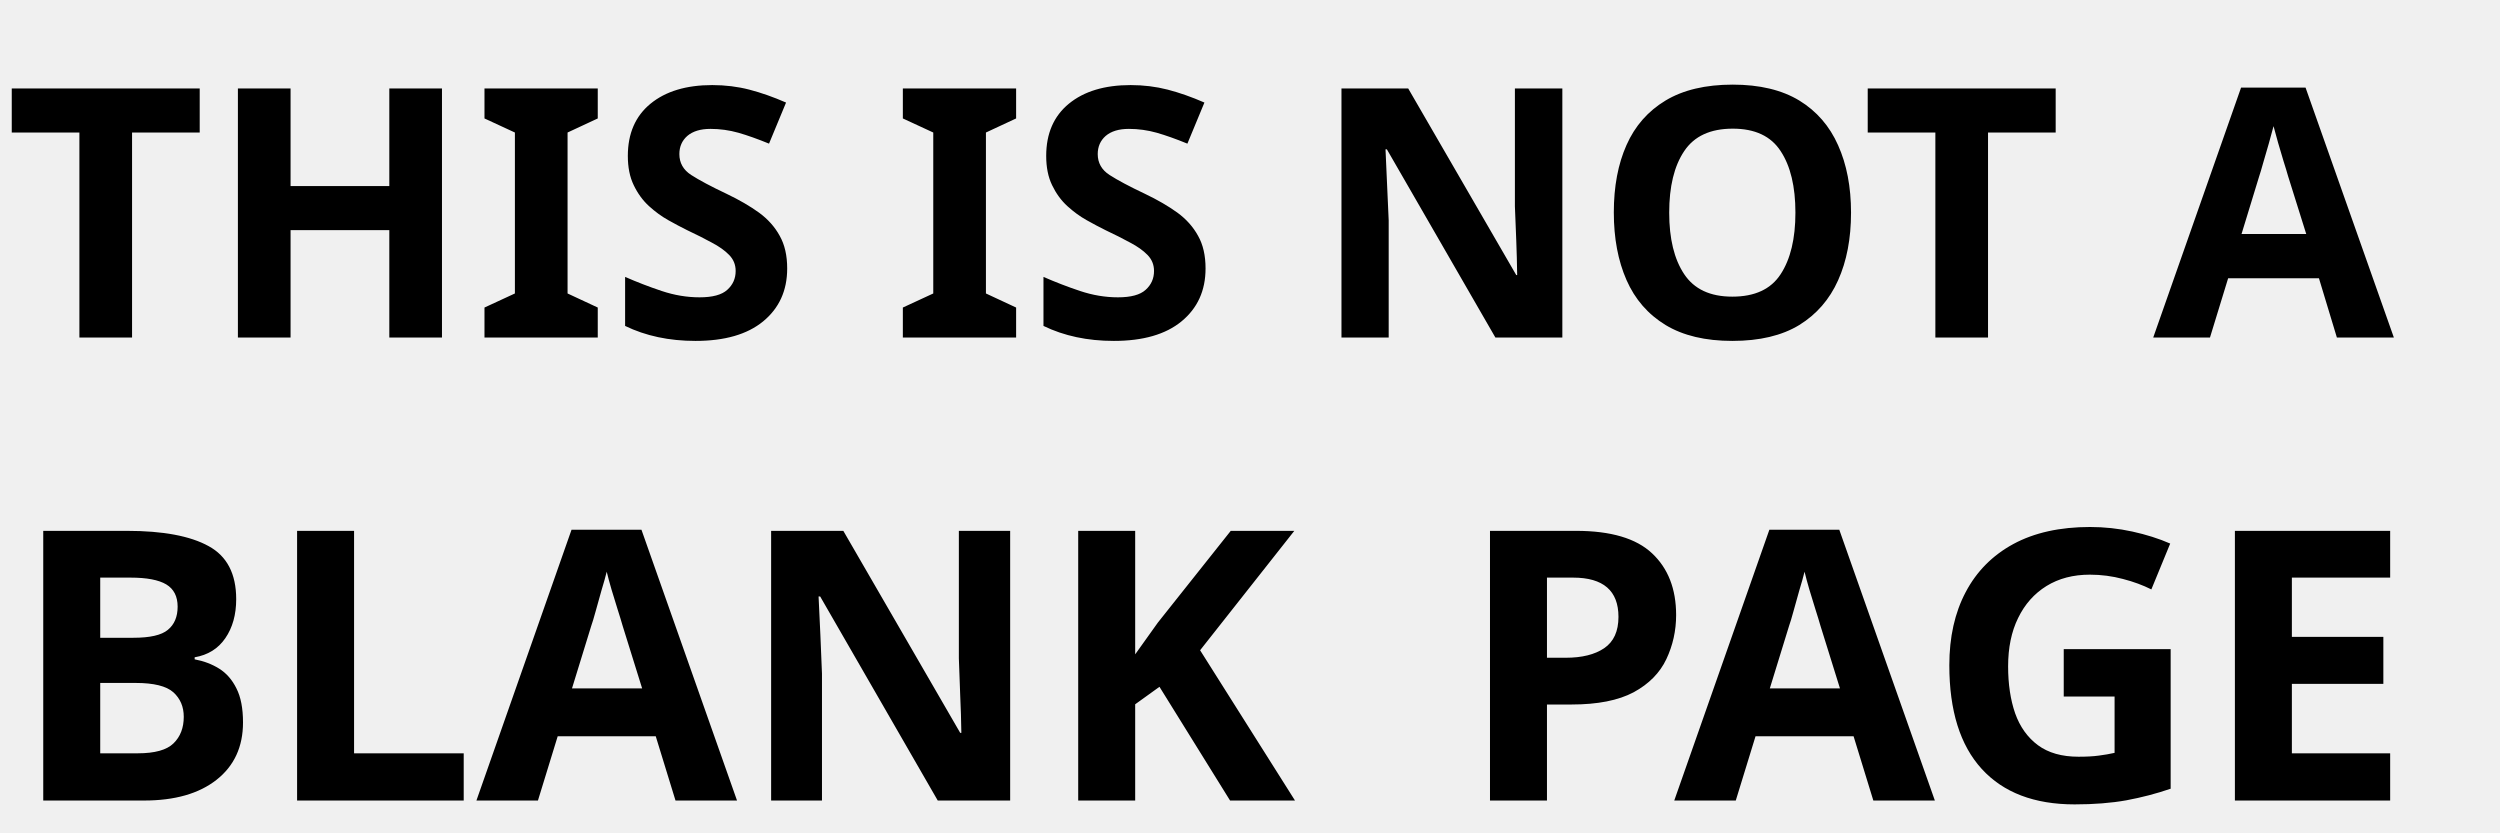
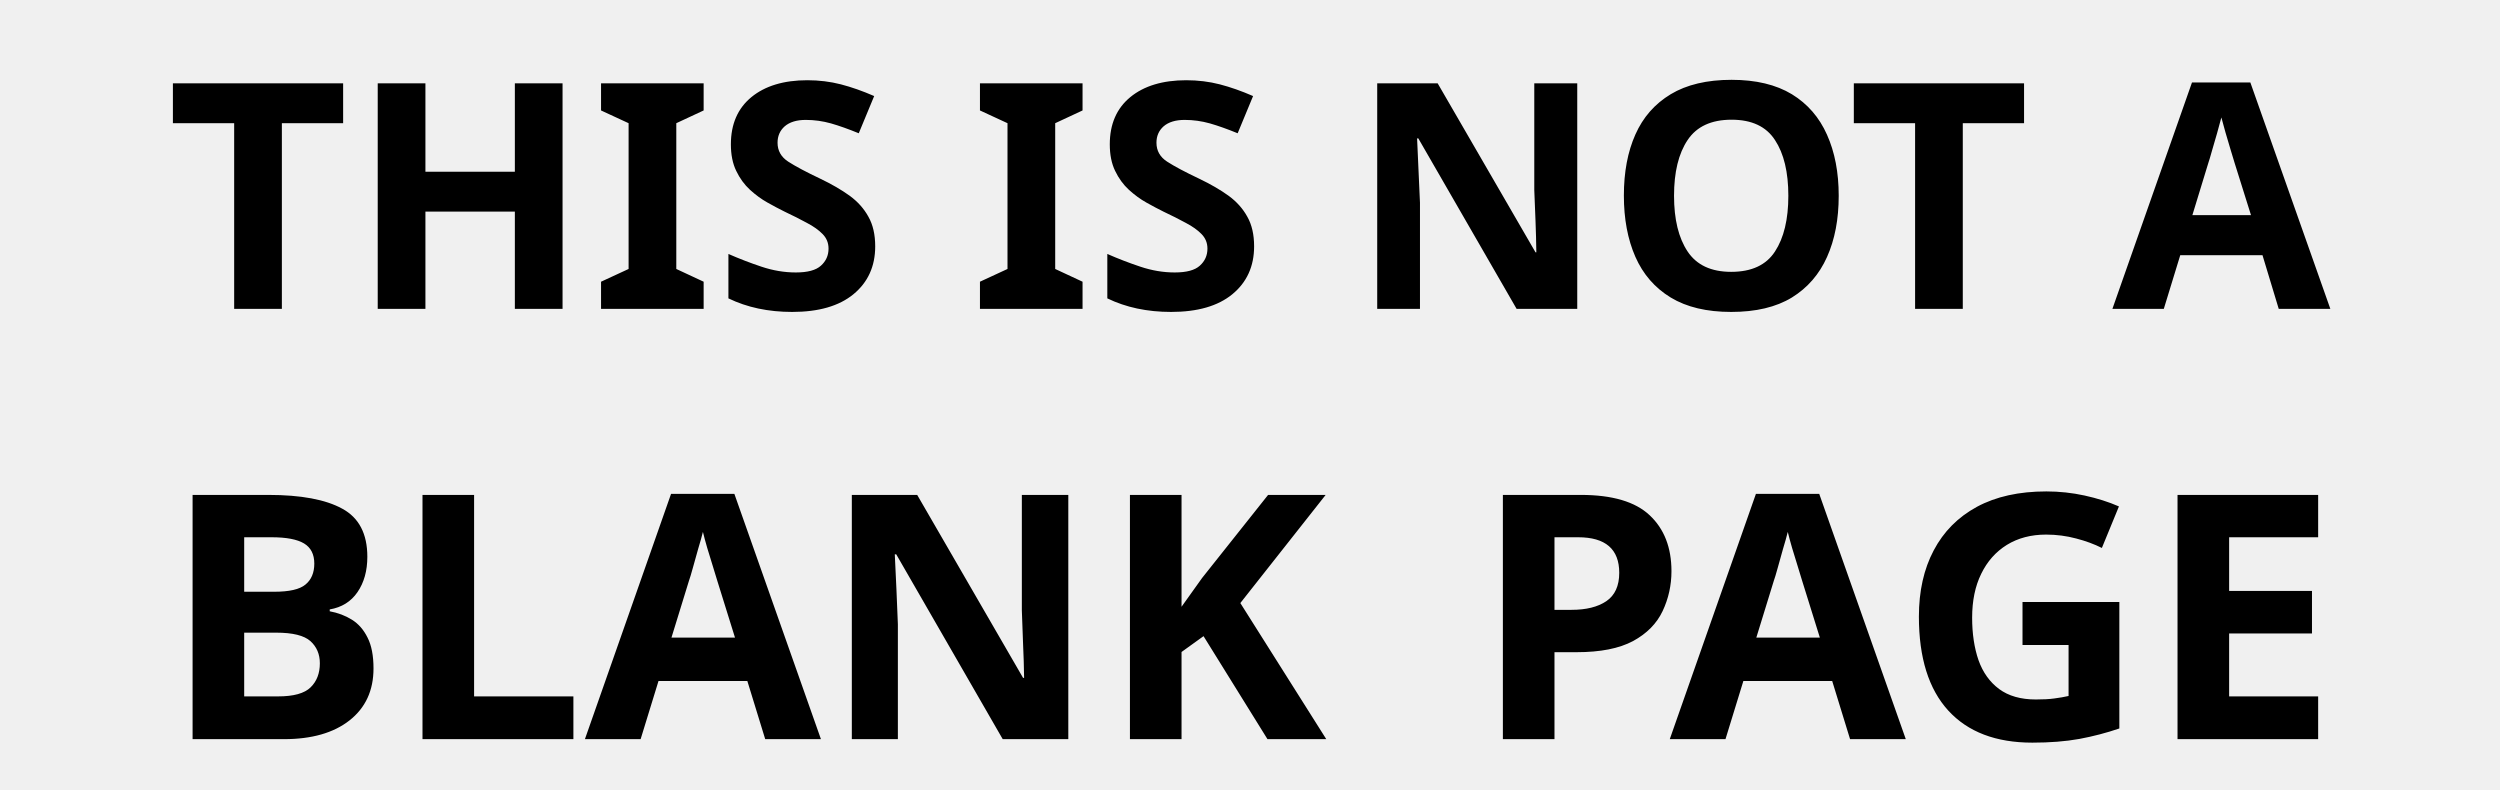
- <svg xmlns="http://www.w3.org/2000/svg" width="172.08" height="57.284" viewBox="-14.34 -4.774 172.08 57.284">
-   <path fill="#fff" d="M-178.672-240.016h143.4v47.737h-143.4z" />
-   <text x="71.328" y="9.984" dominant-baseline="middle" text-anchor="middle" font-family="Source Sans Pro, Adobe Source Sans, sans-serif" font-size="24" fill="#000">
-     <tspan x="71.328" y="9.984" font-weight="bold" font-family="Source Sans Pro">
+ <svg xmlns="http://www.w3.org/2000/svg" viewBox="-26 -5 190 60">
+   <path fill="#fff" d="M-178.7-240h143.4v47.7h-143.4z" />
+   <text x="72" y="10" dominant-baseline="middle" text-anchor="middle" font-family="Source Sans Pro, Adobe Source Sans, sans-serif" font-size="24" fill="#000">
+     <tspan x="72" y="10" font-weight="bold" font-family="Source Sans Pro">
      THIS IS NOT A
    </tspan>
-     <tspan x="69" y="41.151" font-weight="bold" font-size="26" font-family="Source Sans Pro">
+     <tspan x="69" y="42" font-weight="bold" font-size="26" font-family="Source Sans Pro">
      BLANK  PAGE
    </tspan>
  </text>
</svg>
